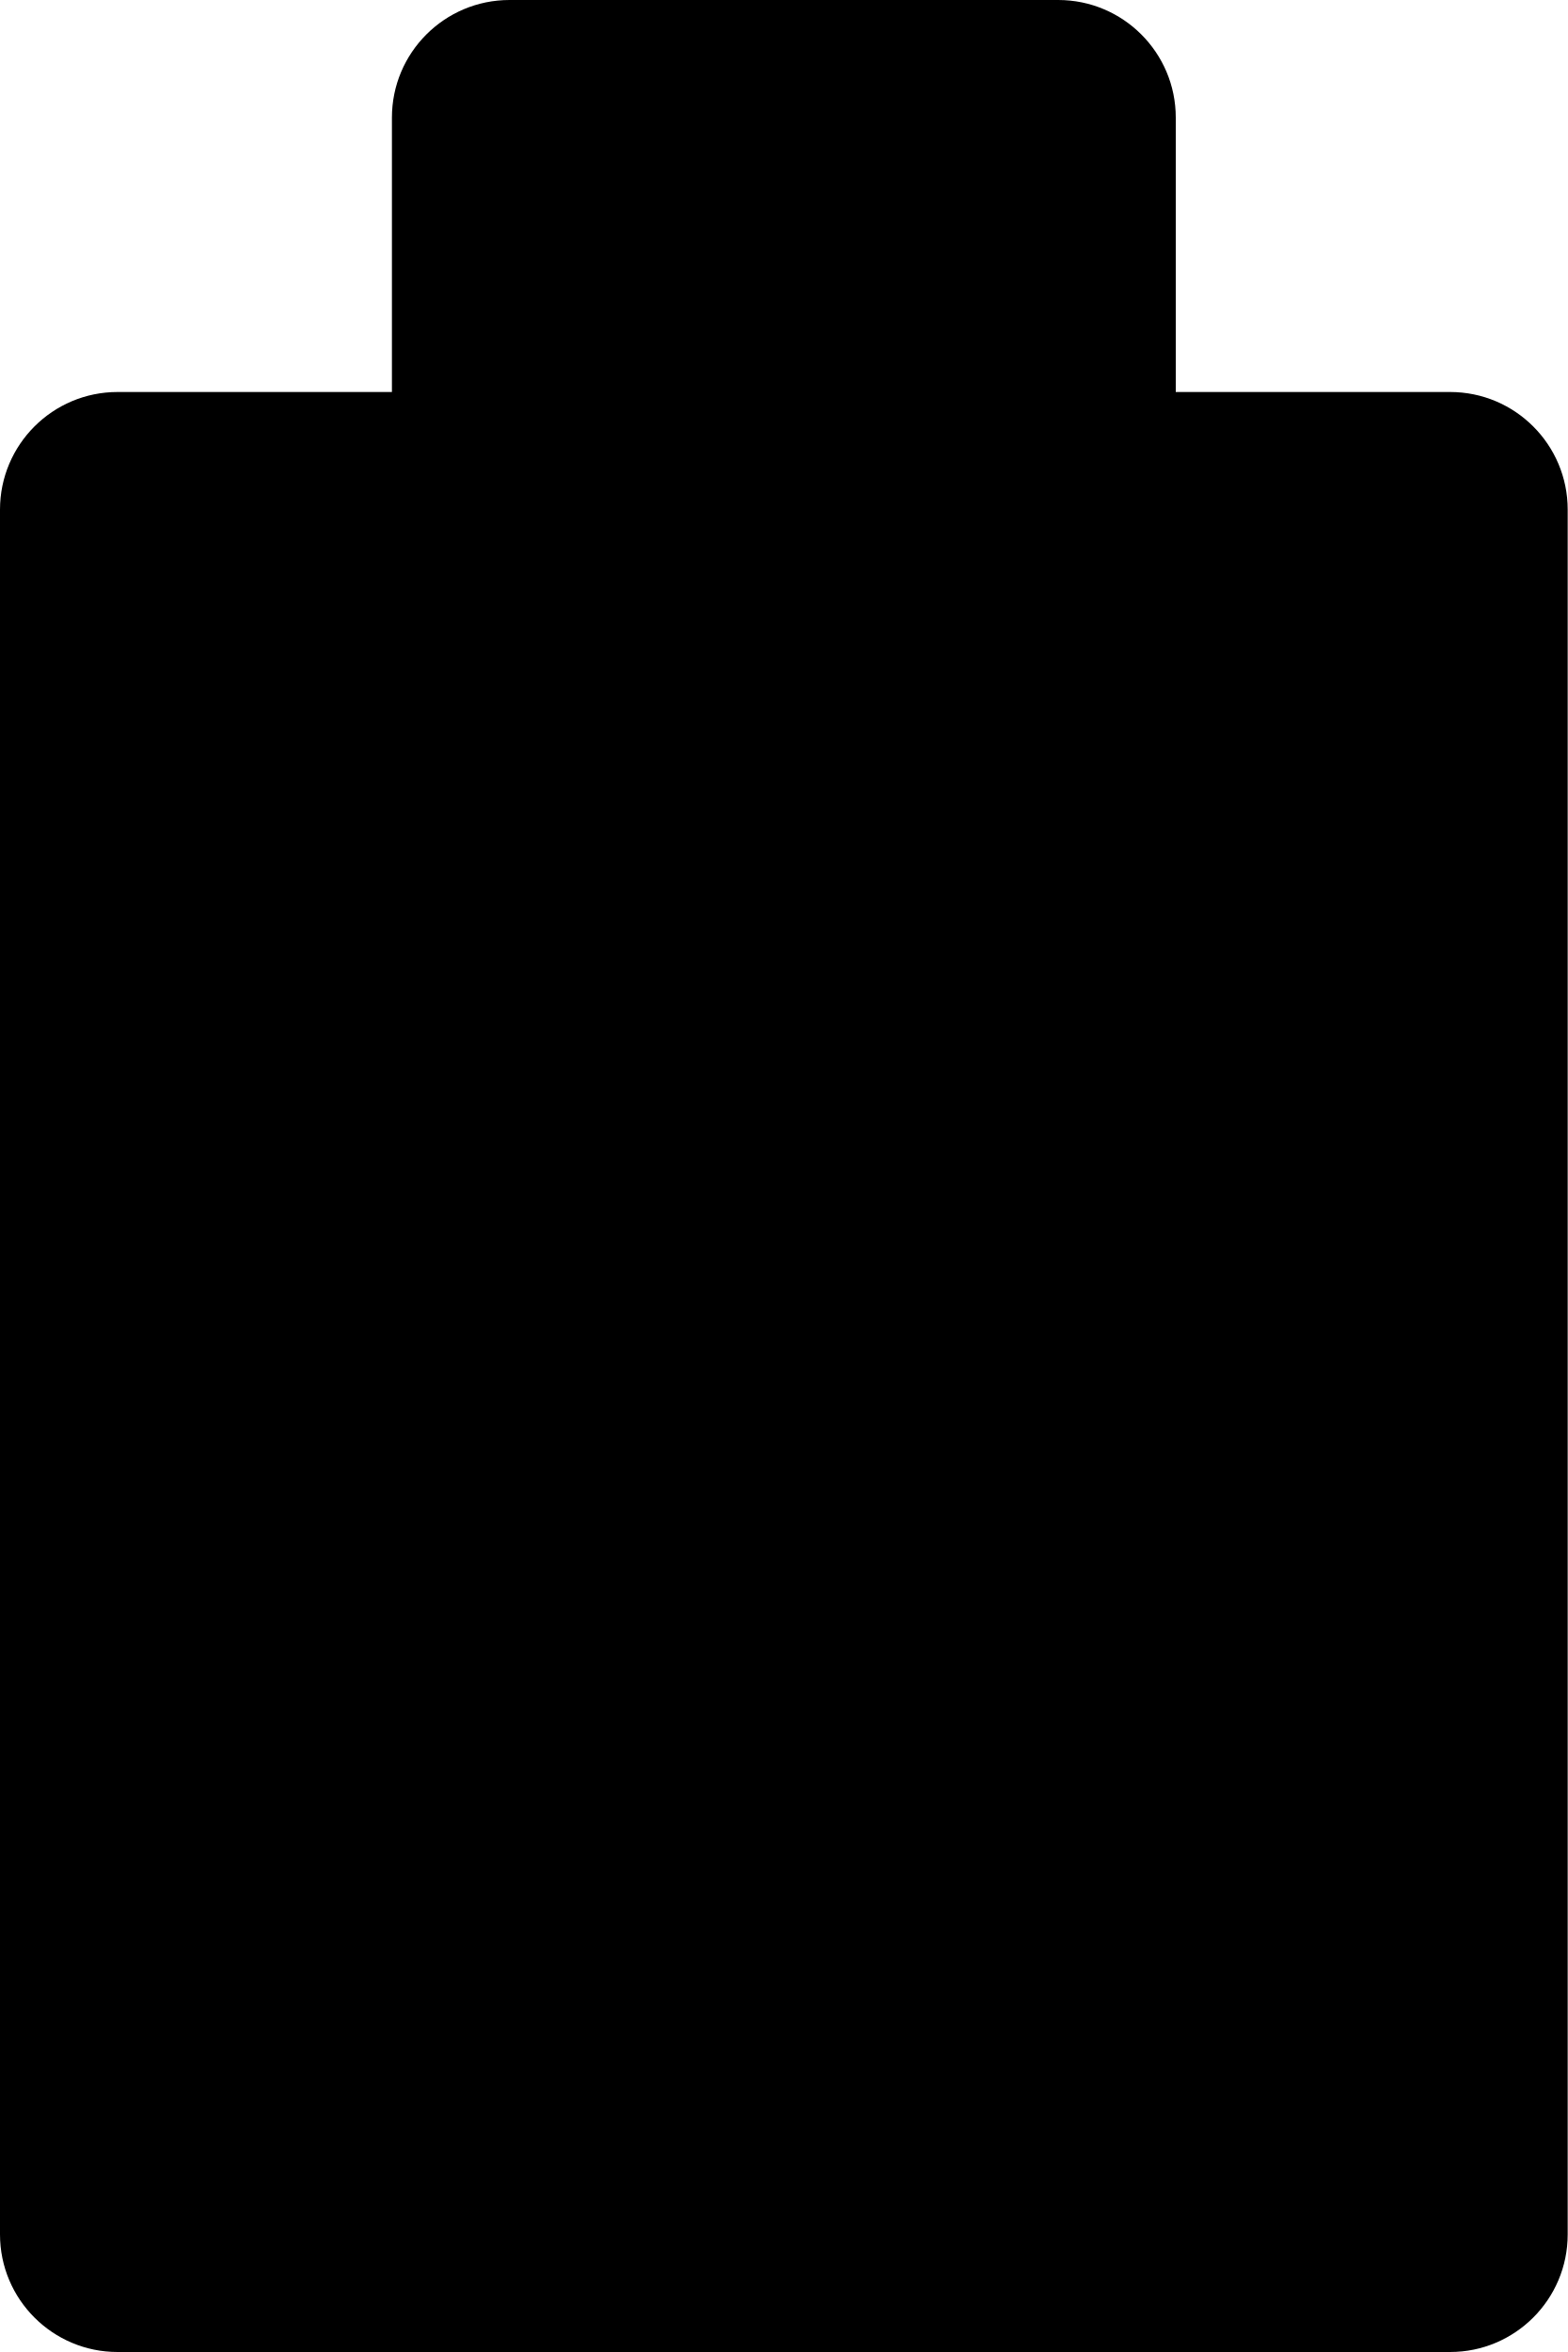
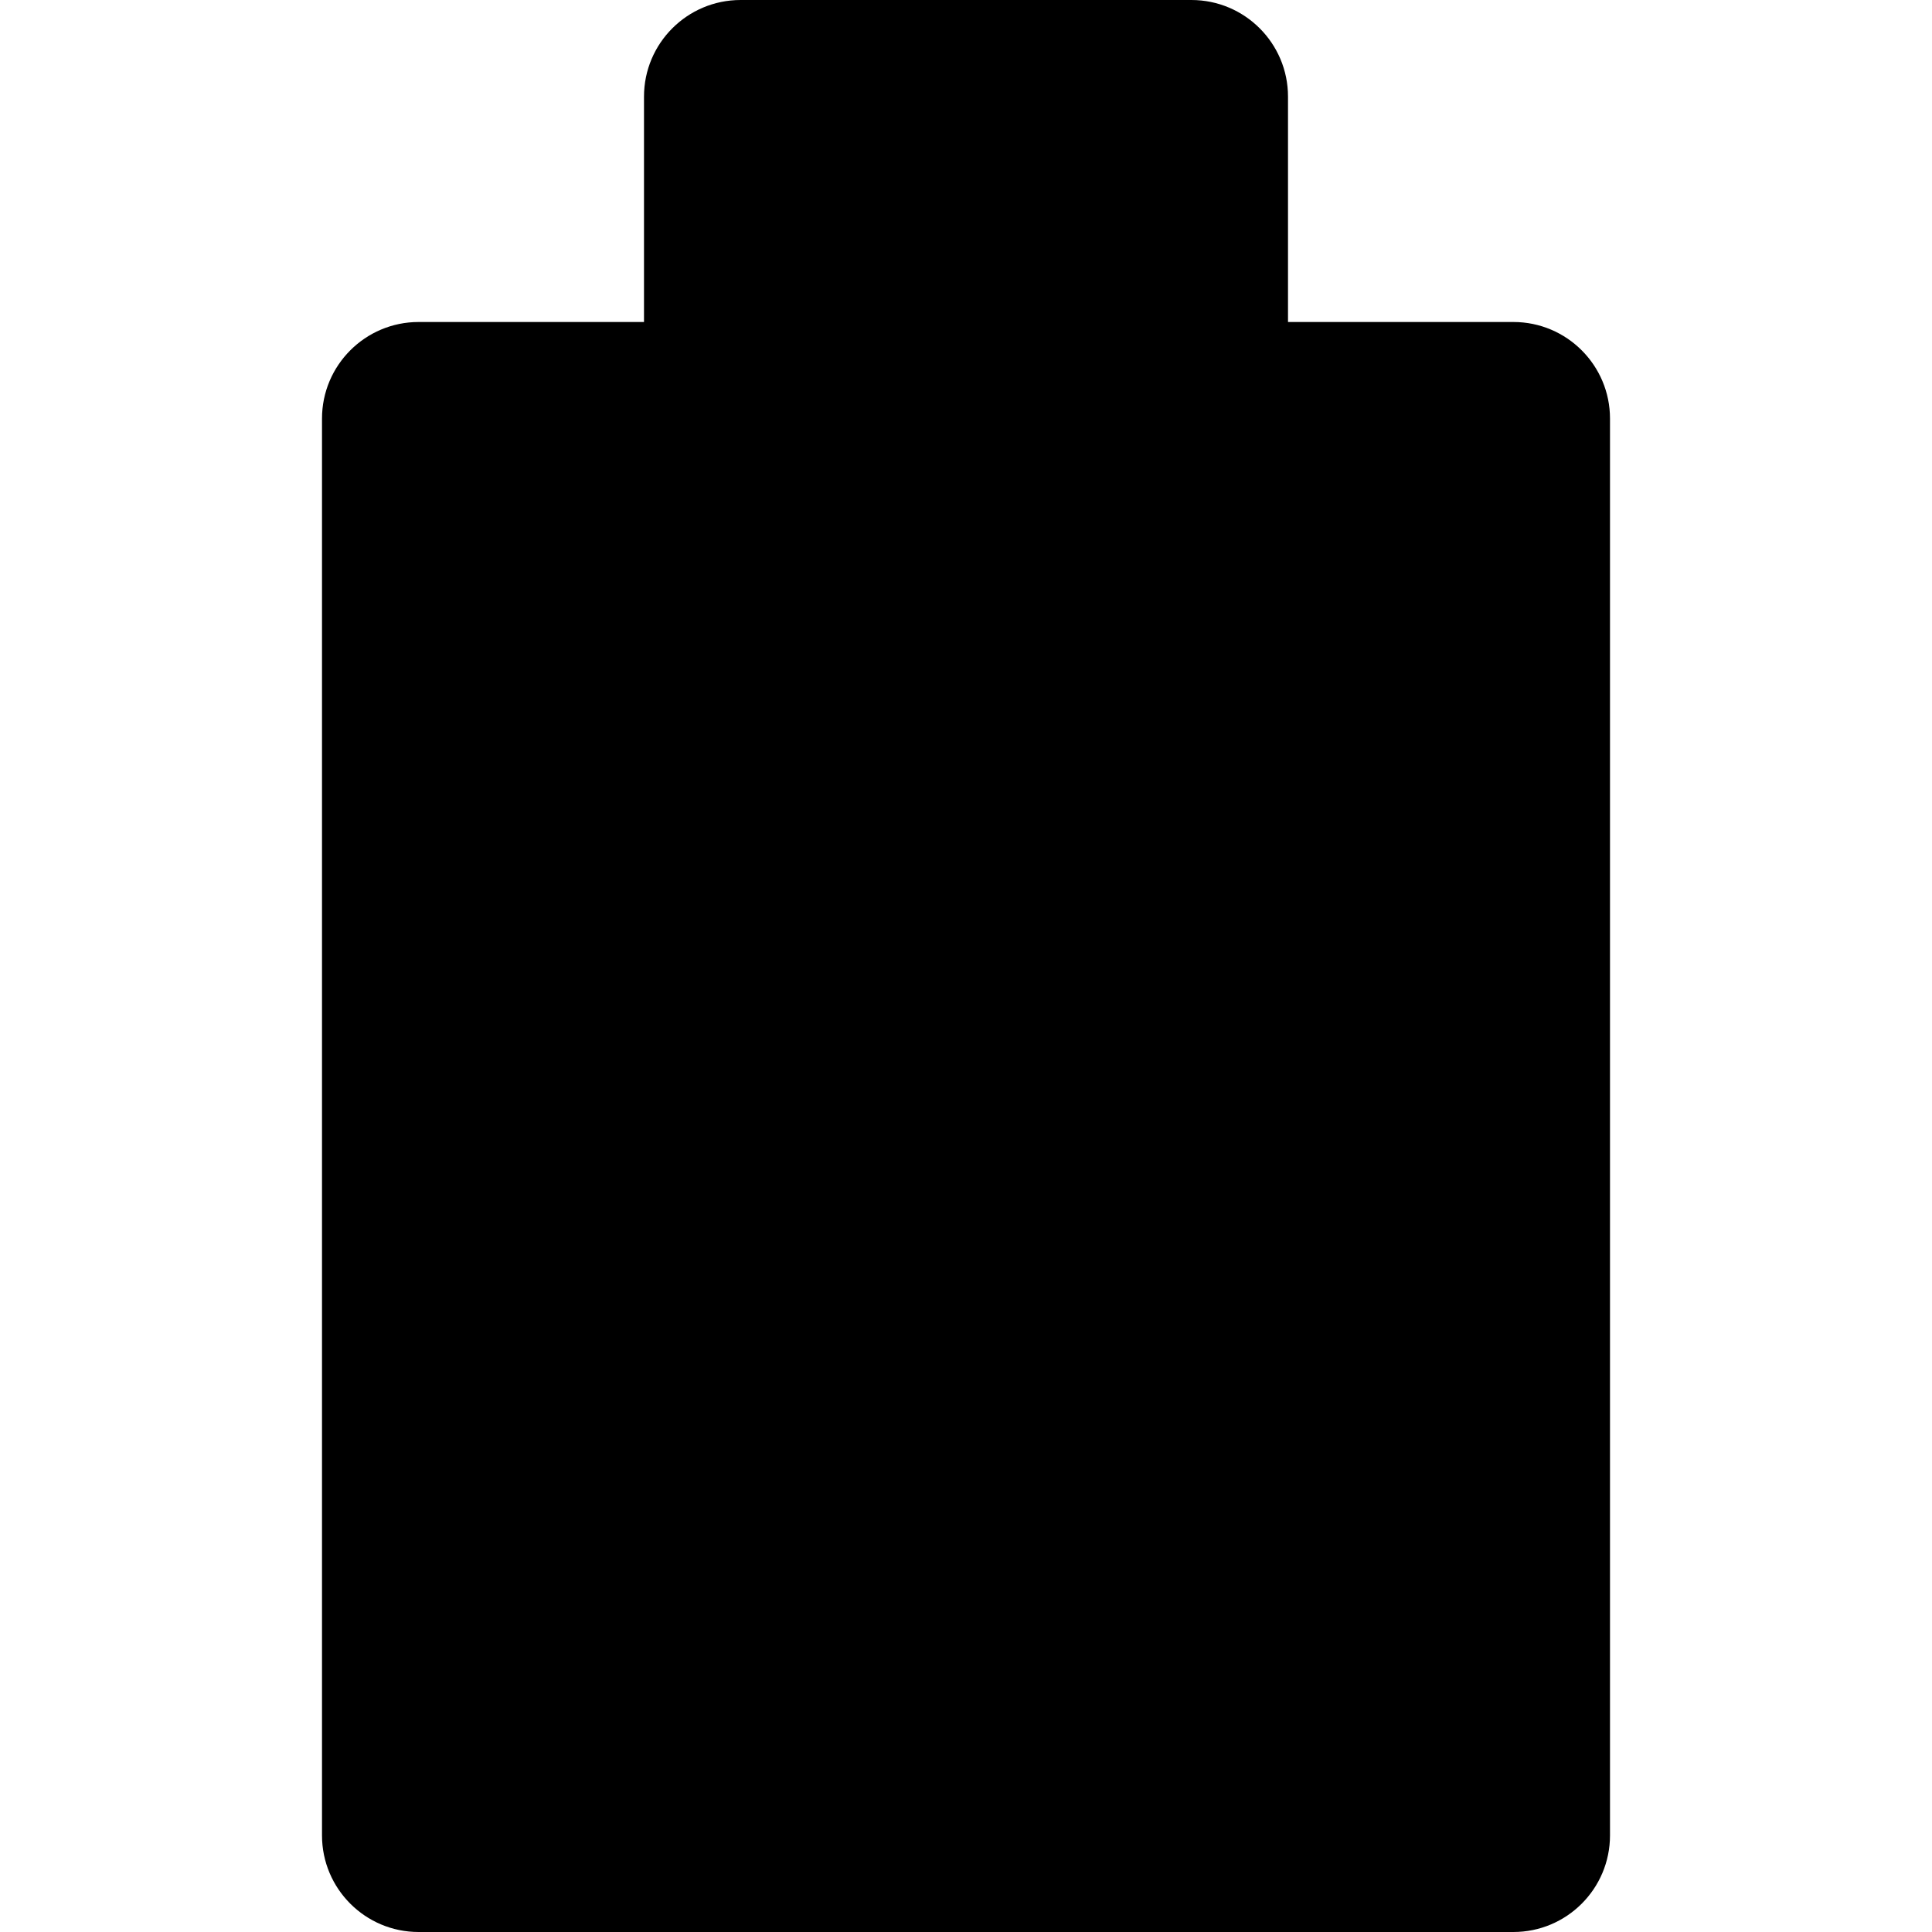
- <svg xmlns="http://www.w3.org/2000/svg" width="10" height="15" viewBox="0 0 10 15" fill="currentColor">
+ <svg xmlns="http://www.w3.org/2000/svg" width="2.2em" height="2.2em" viewBox="0 0 10 15" fill="currentColor">
  <path d="M10 14.25V3.25C10 2.836 9.664 2.5 9.25 2.5H7.5V0.75C7.5 0.336 7.164 0 6.75 0H3.25C2.836 0 2.5 0.336 2.5 0.75V2.5H0.75C0.336 2.5 0 2.836 0 3.25V14.25C0 14.664 0.336 15 0.75 15H9.25C9.664 15 10 14.664 10 14.25Z" />
</svg>
